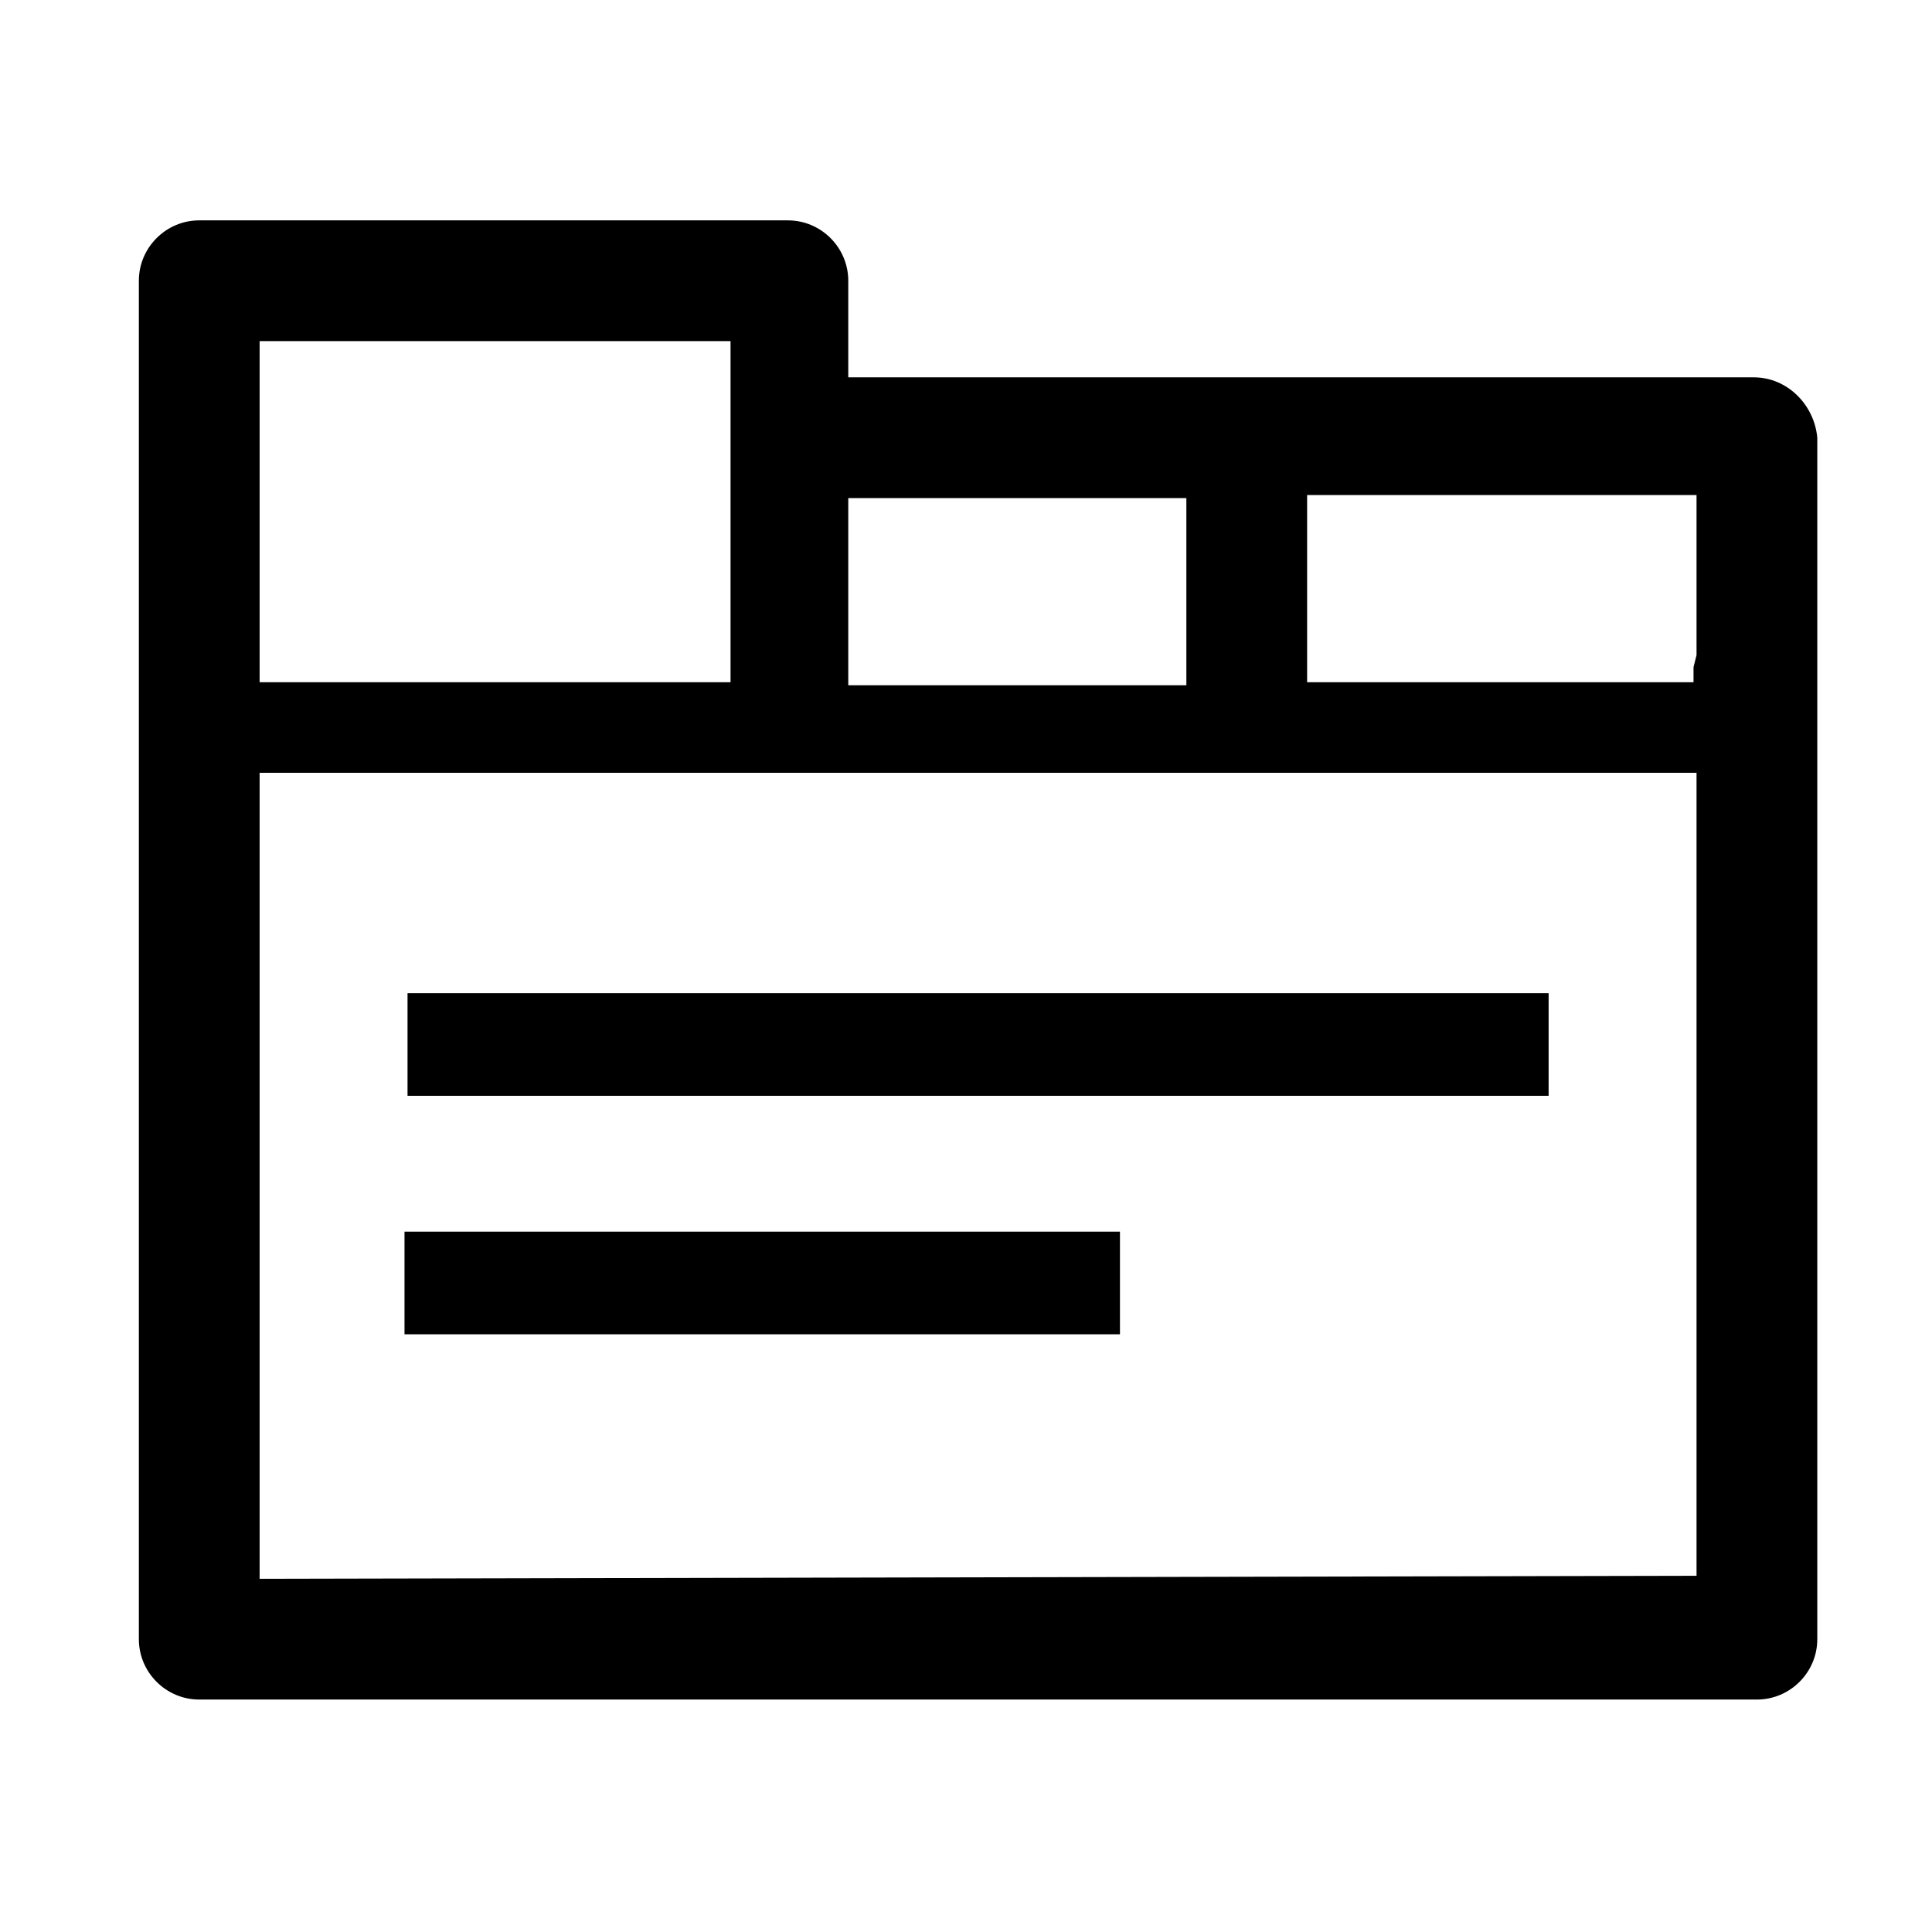
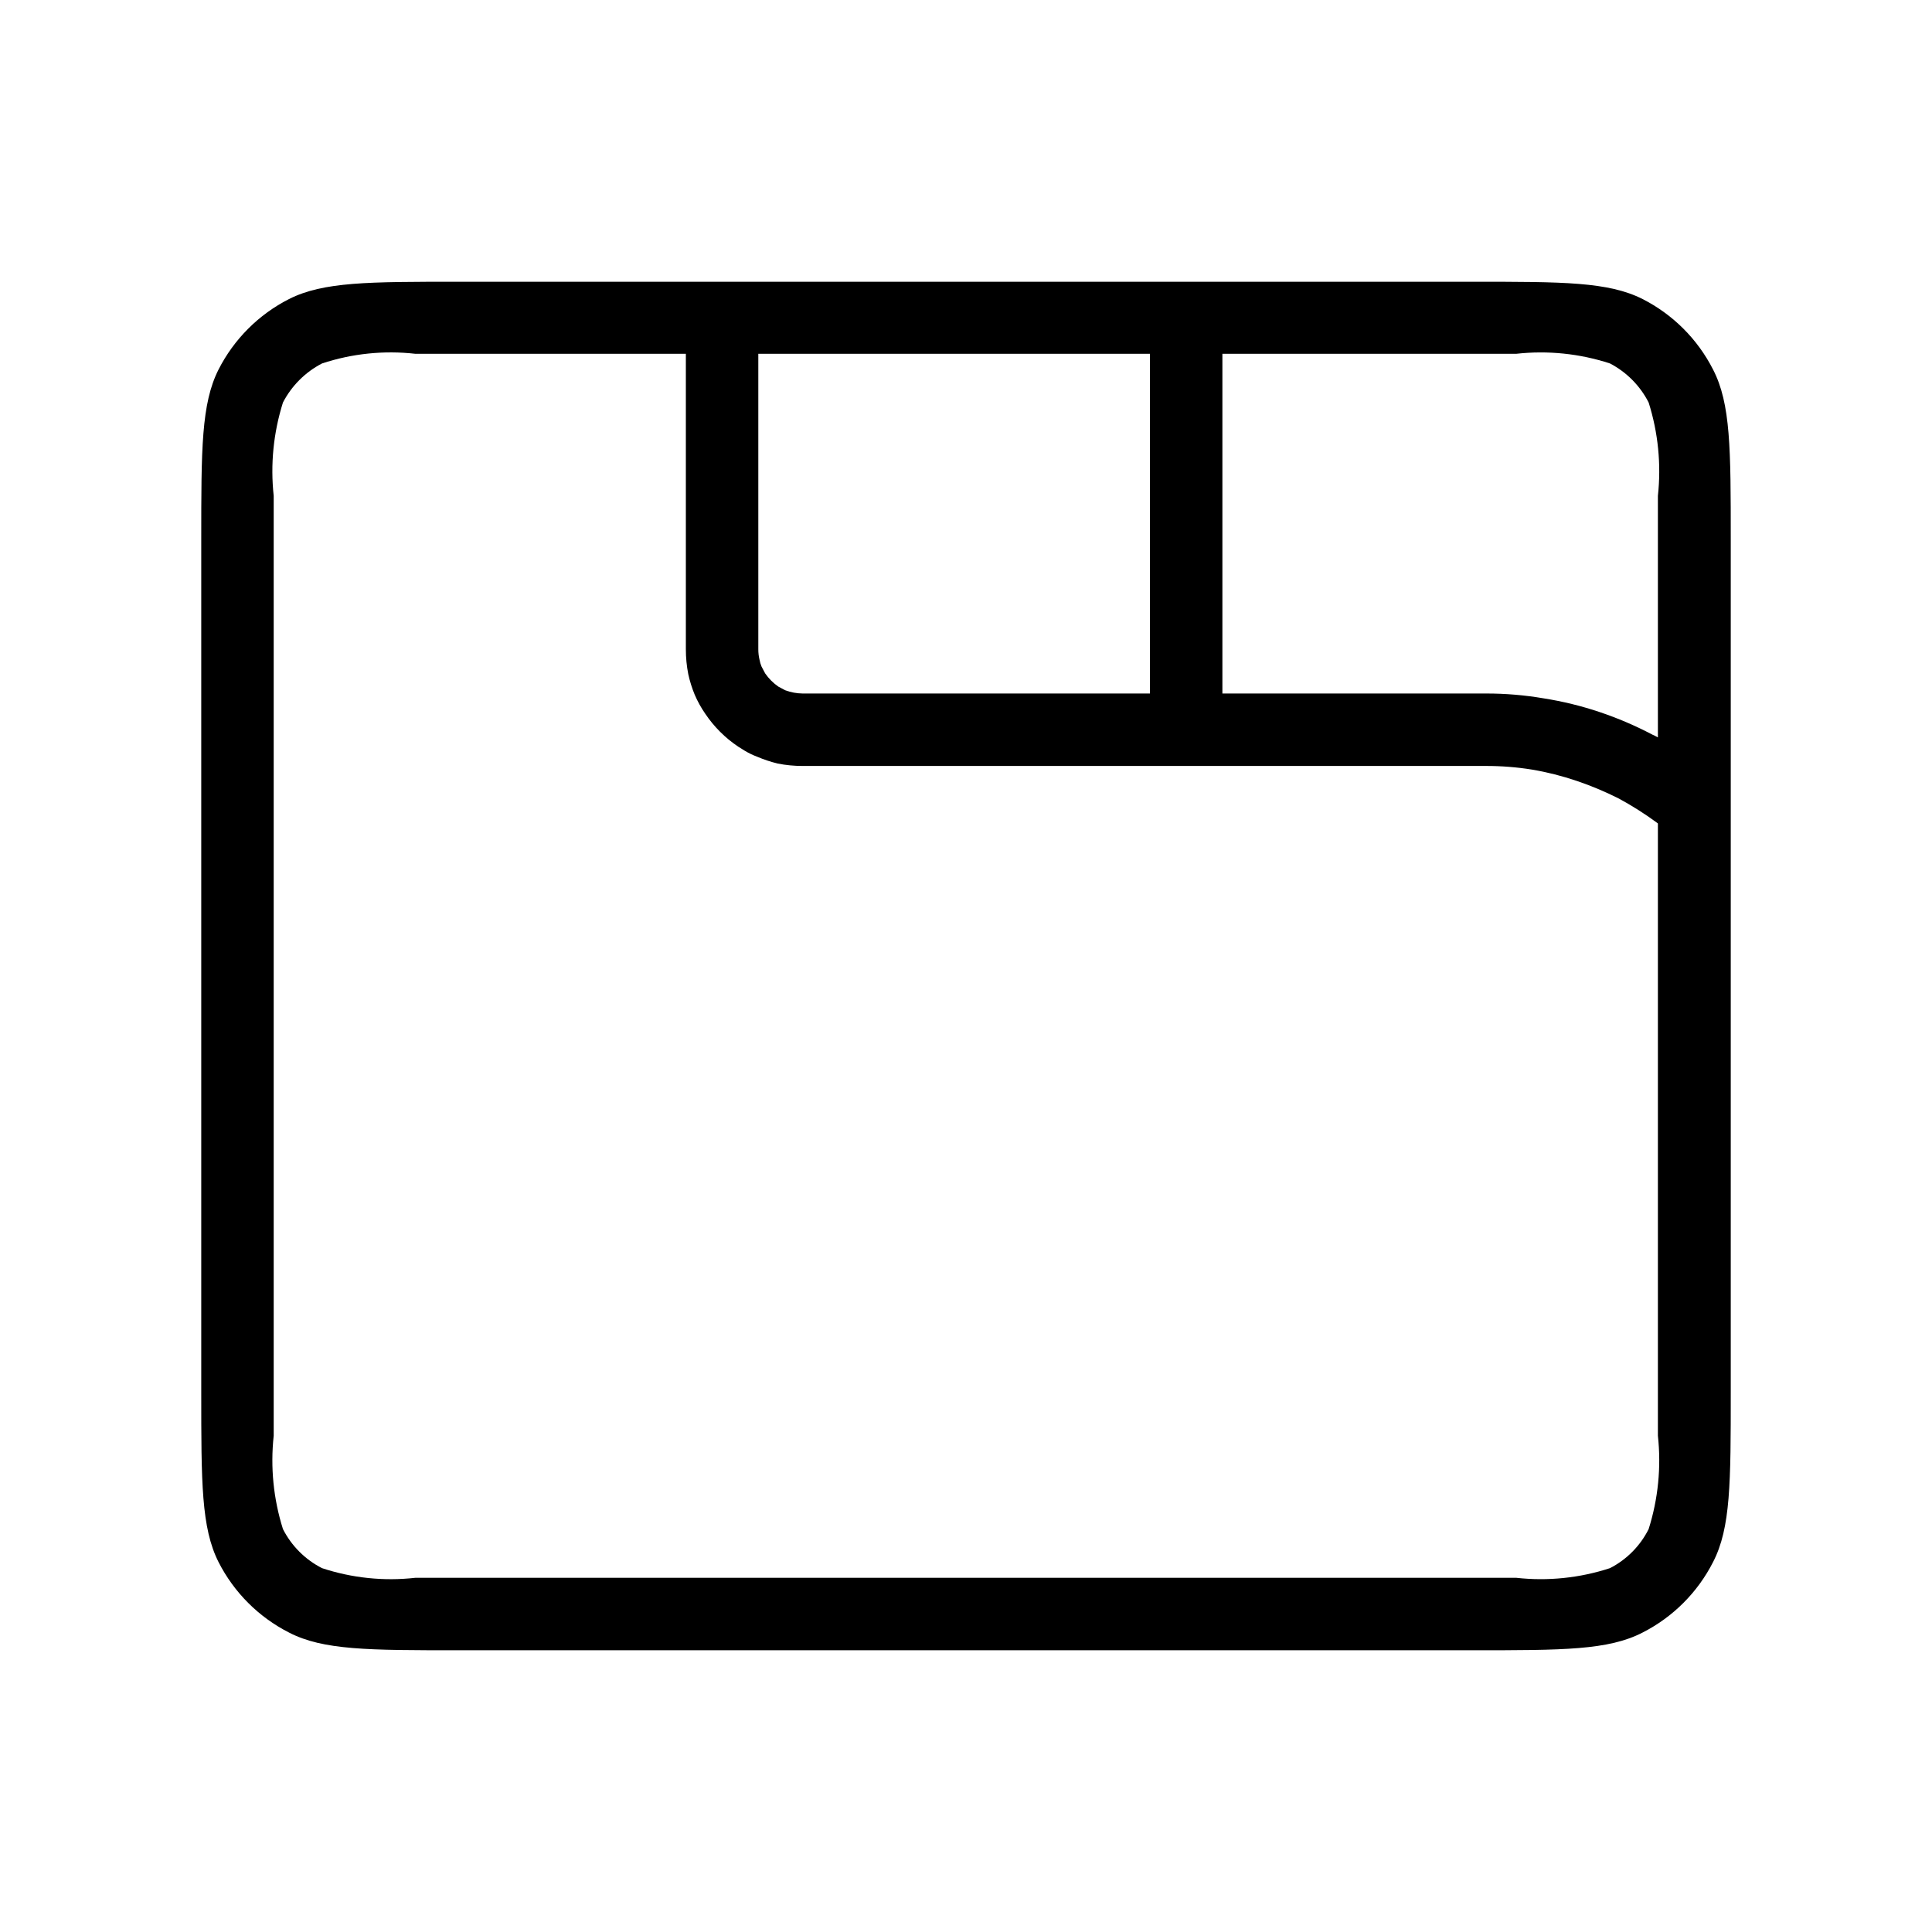
- <svg xmlns="http://www.w3.org/2000/svg" version="1.1" id="图层_1" x="0px" y="0px" viewBox="0 0 64 64" style="enable-background:new 0 0 64 64;" xml:space="preserve">
-   <style type="text/css">
- 	.st0{fill:currentcolor;}
-   </style>
-   <g>
-     <rect x="13.5" y="32.9" class="st0" width="37.8" height="3.4" />
-     <rect x="13.4" y="40.8" class="st0" width="23.7" height="3.4" />
-     <path class="st0" d="M58.1,12.5h-30V9.3c0-1.1-0.9-2-2-2H6.6c-1.1,0-2,0.9-2,2v12.5v0.7v31.8c0,1.1,0.9,2,2,2h51.6c1.1,0,2-0.9,2-2   V22.1v-0.3v-7.3C60.1,13.4,59.2,12.5,58.1,12.5z M39.3,16.5v6.2H28.1v-6.2H39.3z M8.6,21.8V11.3h15.6v11.3H8.6v-0.2V21.8z    M8.6,52.3V25.6h47.6v26.6L8.6,52.3L8.6,52.3z M56.1,22.1v0.5H43.3v-6.2h12.9v5.3L56.1,22.1L56.1,22.1z" />
-   </g>
+ <svg xmlns="http://www.w3.org/2000/svg" id="图层_1" data-name="图层 1" viewBox="0 0 48 48">
+   <defs>
+     <style>.cls-1{fill:currentColor;fill-rule:evenodd;}</style>
+   </defs>
+   <path id="矢量_200" data-name="矢量 200" class="cls-1" d="M40.81,7.43C39.96,7,38.83,7,36.6,7H11.39c-2.23,0-3.36,0-4.21.43A4,4,0,0,0,5.43,9.18C5,10.03,5,11.16,5,13.4V34.59c0,2.24,0,3.37.43,4.22a4,4,0,0,0,1.75,1.75c.85.44,1.98.44,4.21.44H36.6c2.23,0,3.36,0,4.21-.44a4,4,0,0,0,1.75-1.75c.44-.85.44-1.98.44-4.22V13.4c0-2.24,0-3.37-.44-4.22A4,4,0,0,0,40.81,7.43ZM18.84,8.79v7.34a1.09,1.09,0,0,0,.03.26.845.845,0,0,0,.05.17c.03.06.06.11.09.17a1.294,1.294,0,0,0,.33.33c.06.03.11.06.17.09a1.284,1.284,0,0,0,.43.08h8.63V8.79Zm-1.8,0v7.34a3.179,3.179,0,0,0,.06.62,3.018,3.018,0,0,0,.16.51,2.683,2.683,0,0,0,.26.47,3,3,0,0,0,.82.82l.16.1a1.895,1.895,0,0,0,.31.15,3.39,3.39,0,0,0,.51.17,3.179,3.179,0,0,0,.62.06H36.92a7.112,7.112,0,0,1,1.14.09,7.217,7.217,0,0,1,1.11.28,8.034,8.034,0,0,1,1.05.44,8.157,8.157,0,0,1,.96.61l.01.01V35.67a5.667,5.667,0,0,1-.23,2.32,2.196,2.196,0,0,1-.96.97,5.526,5.526,0,0,1-2.33.24H10.32A5.446,5.446,0,0,1,8,38.96a2.218,2.218,0,0,1-.97-.97,5.667,5.667,0,0,1-.23-2.32V12.32A5.667,5.667,0,0,1,7.03,10,2.271,2.271,0,0,1,8,9.03a5.446,5.446,0,0,1,2.32-.24Zm24.15,9.53v-6A5.667,5.667,0,0,0,40.96,10,2.248,2.248,0,0,0,40,9.03a5.526,5.526,0,0,0-2.33-.24h-7.3v8.44h6.55a8.448,8.448,0,0,1,1.43.12,8.538,8.538,0,0,1,1.39.34,8.898,8.898,0,0,1,1.31.56C41.1,18.27,41.15,18.3,41.19,18.32Z" />
</svg>
